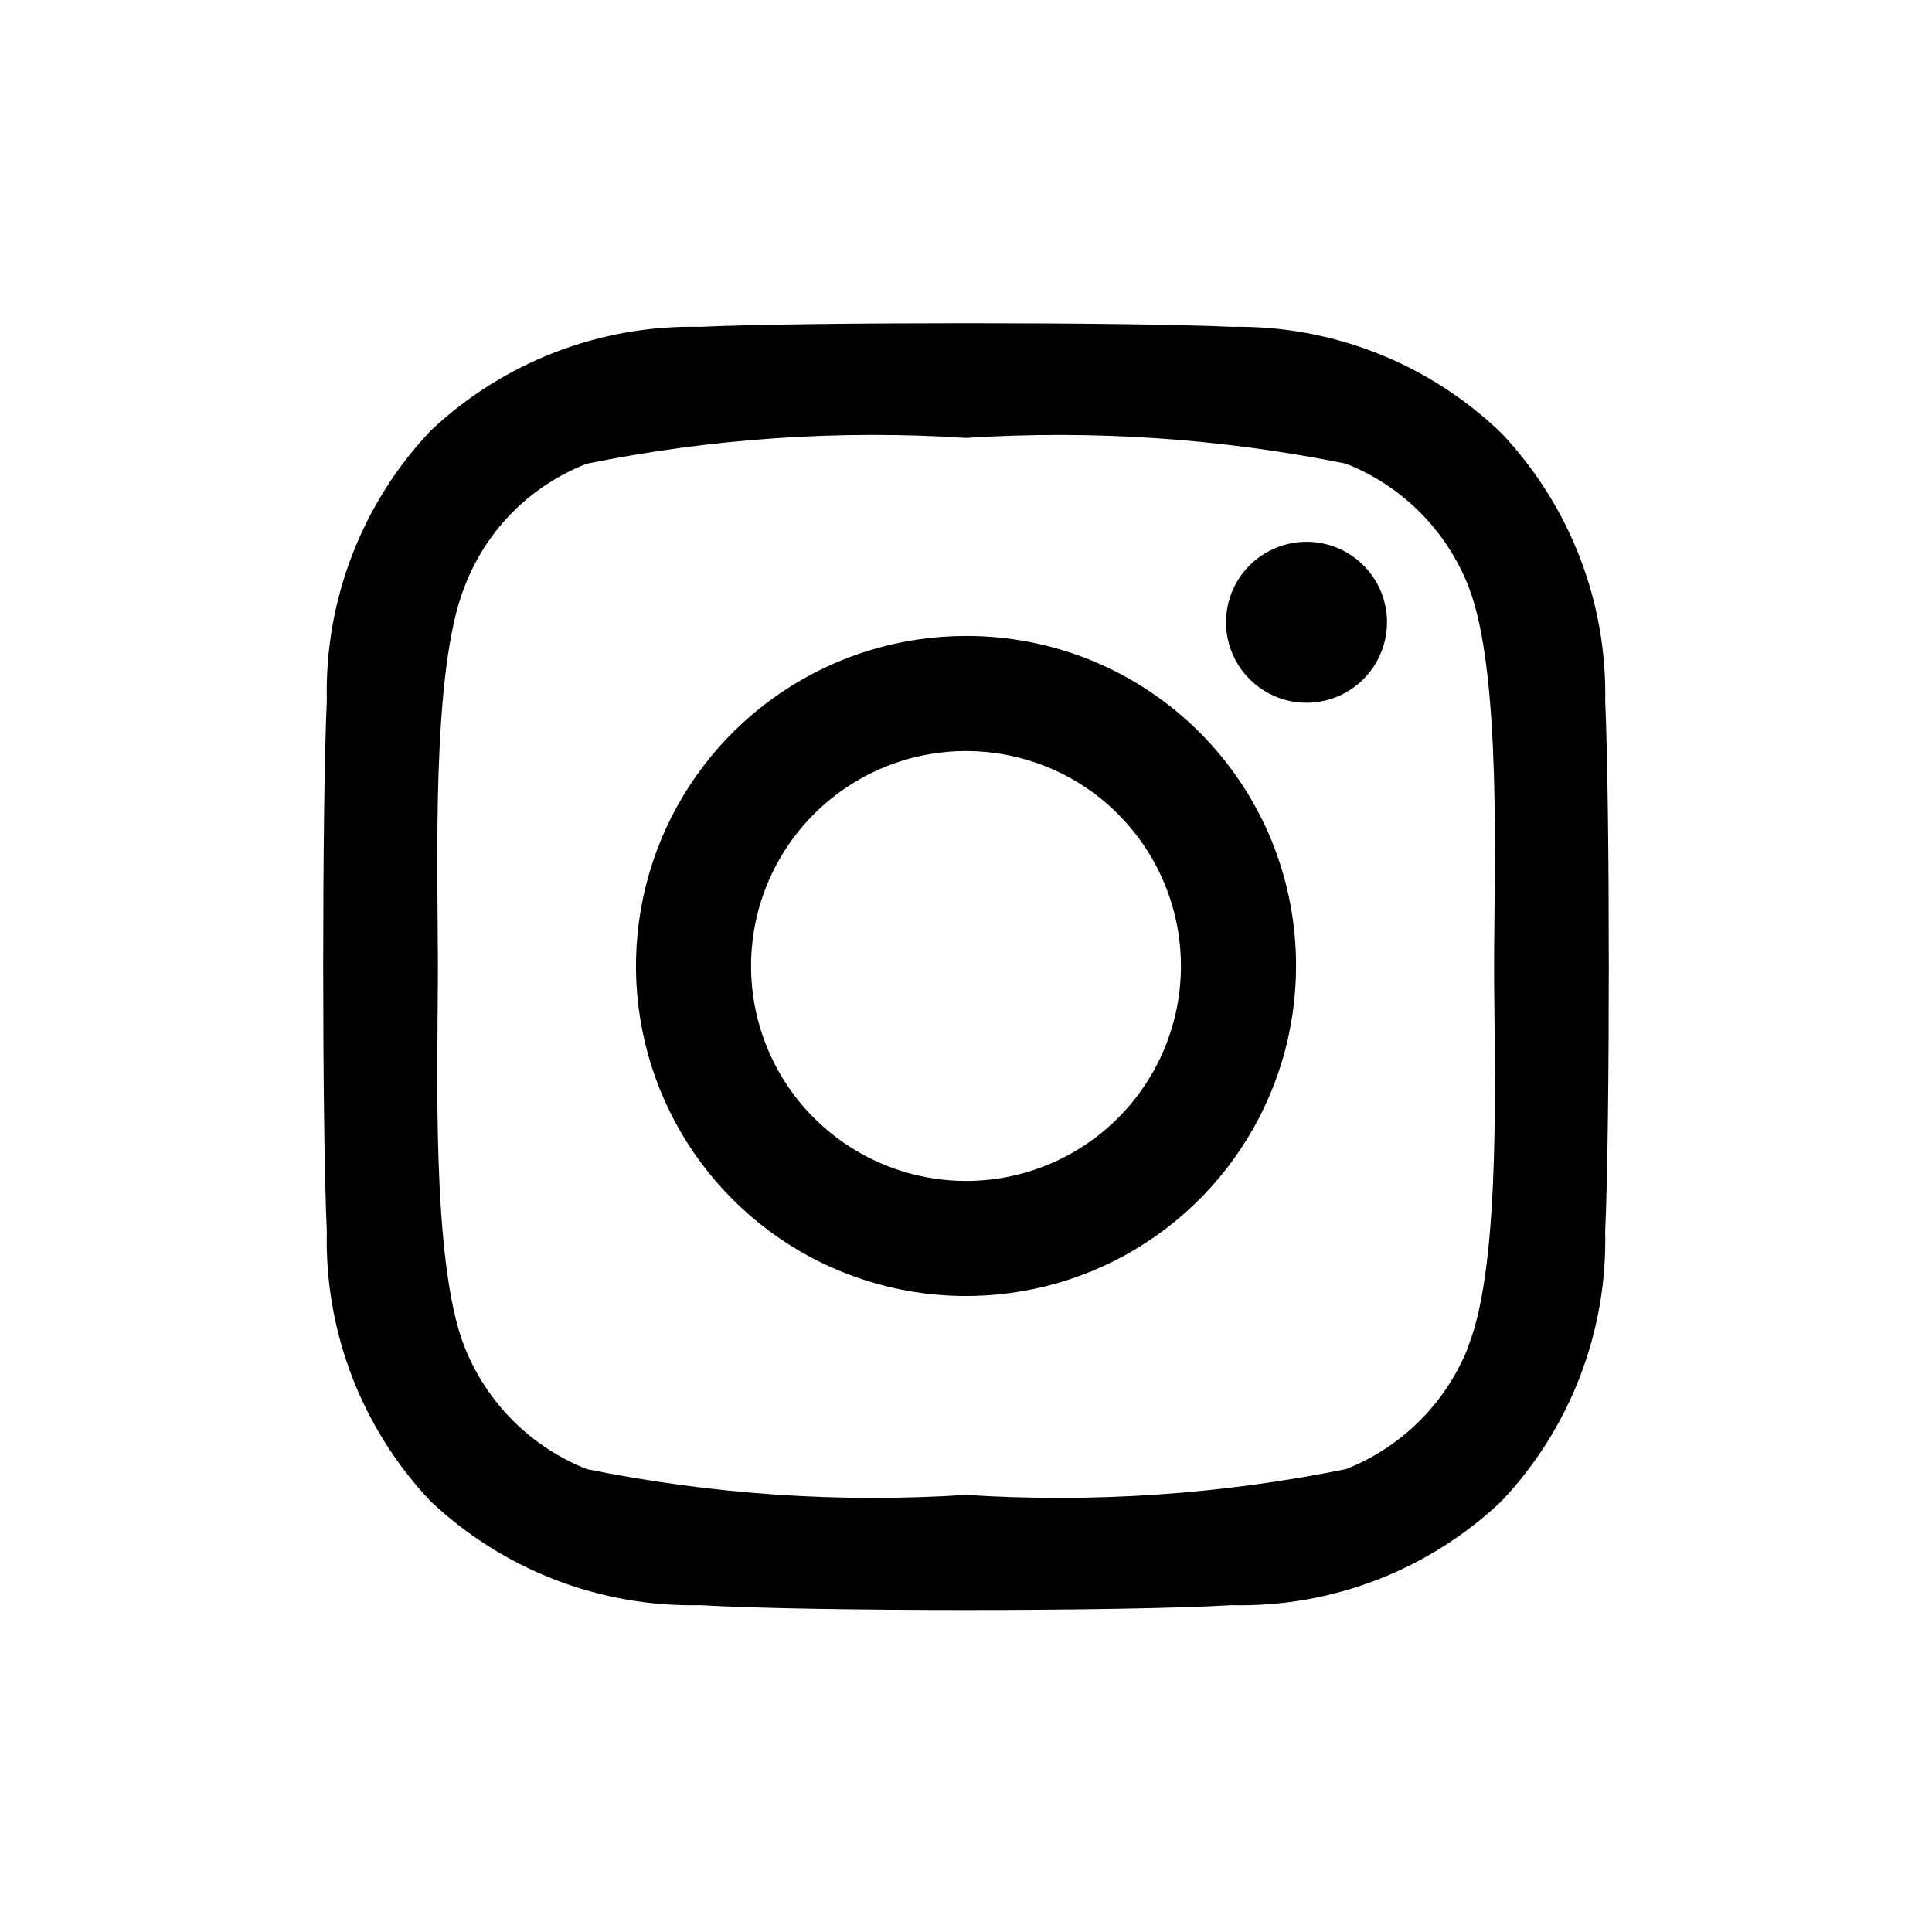
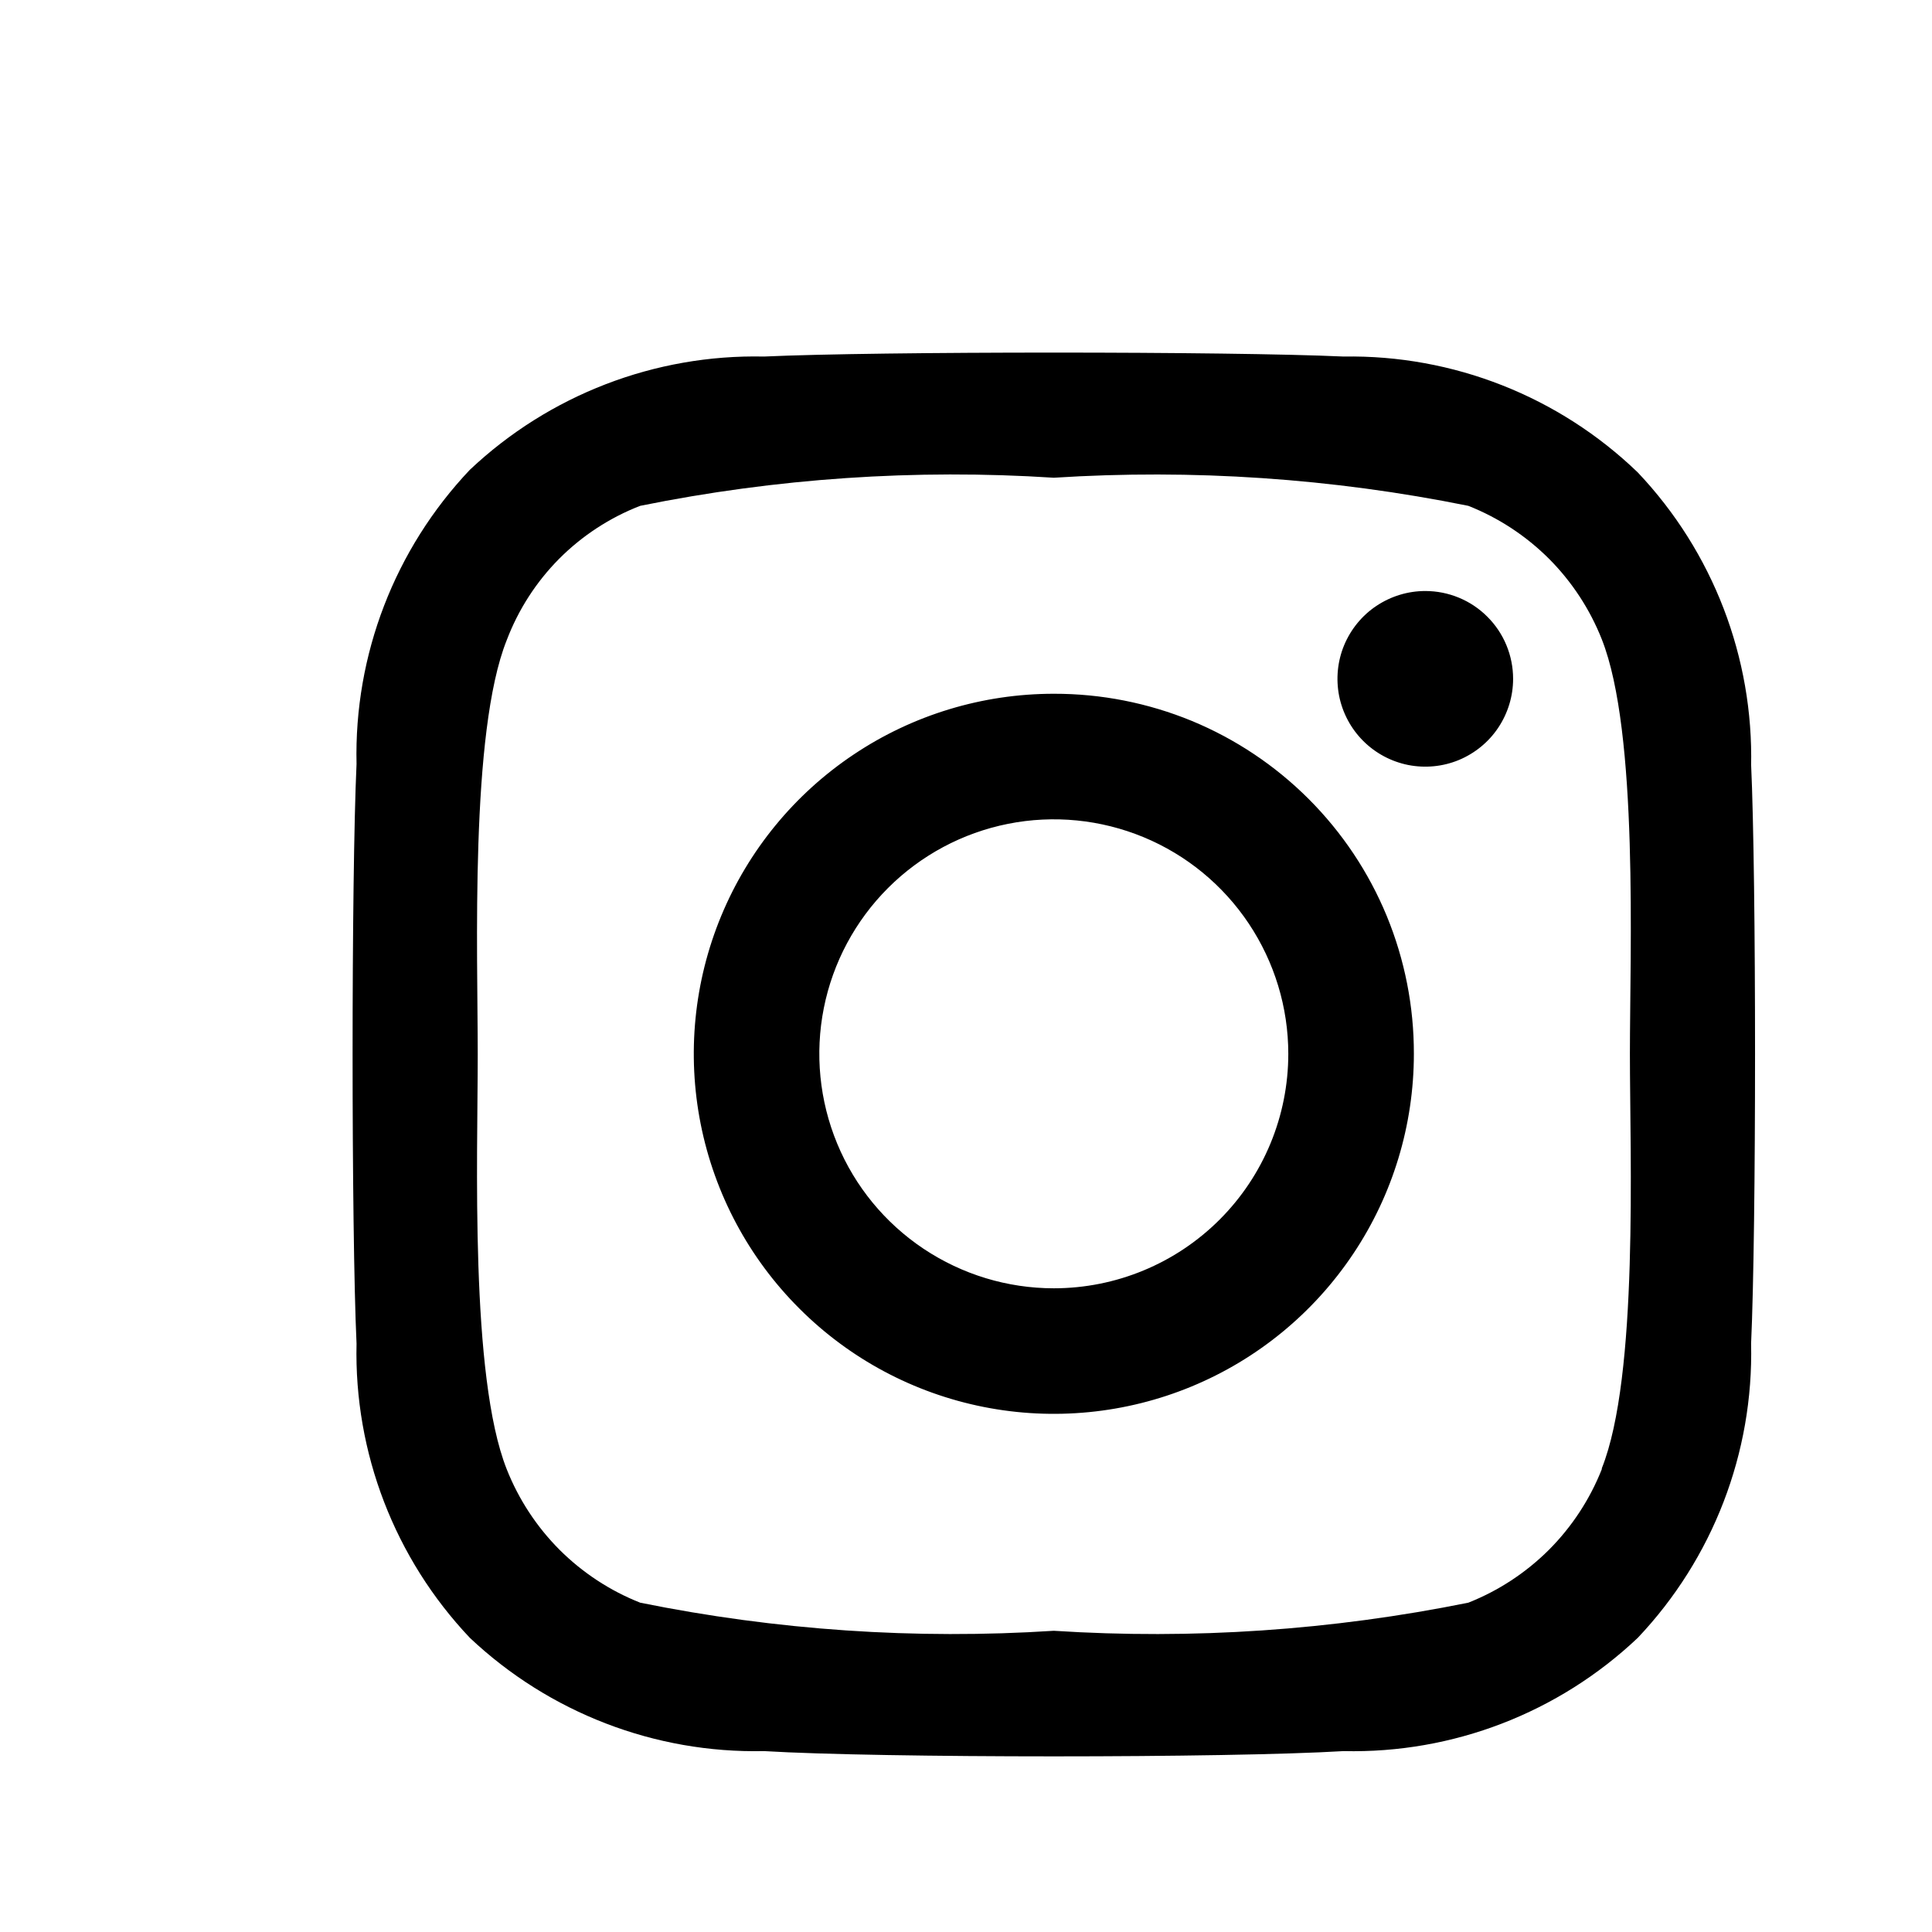
- <svg xmlns="http://www.w3.org/2000/svg" width="800px" height="800px" viewBox="0 0 24 24" fill="none">
+ <svg xmlns="http://www.w3.org/2000/svg" width="22px" height="22px" viewBox="0 0 22 22" fill="none">
  <path d="M12 7.9C11.189 7.9 10.396 8.14 9.722 8.591C9.048 9.041 8.522 9.682 8.212 10.431C7.902 11.18 7.821 12.005 7.979 12.8C8.137 13.595 8.527 14.326 9.101 14.899C9.674 15.473 10.405 15.863 11.2 16.021C11.995 16.179 12.82 16.098 13.569 15.788C14.318 15.478 14.959 14.952 15.409 14.278C15.86 13.604 16.1 12.811 16.1 12C16.101 11.461 15.996 10.928 15.791 10.43C15.585 9.931 15.283 9.479 14.902 9.098C14.521 8.717 14.069 8.415 13.571 8.209C13.072 8.004 12.539 7.899 12 7.9ZM12 14.67C11.472 14.67 10.956 14.513 10.517 14.22C10.078 13.927 9.735 13.51 9.533 13.022C9.331 12.534 9.278 11.997 9.381 11.479C9.484 10.961 9.739 10.485 10.112 10.112C10.485 9.739 10.961 9.484 11.479 9.381C11.997 9.278 12.534 9.331 13.022 9.533C13.51 9.735 13.927 10.078 14.22 10.517C14.513 10.956 14.67 11.472 14.67 12C14.67 12.708 14.389 13.387 13.888 13.888C13.387 14.389 12.708 14.67 12 14.67ZM17.23 7.73C17.23 7.928 17.171 8.121 17.061 8.286C16.952 8.45 16.795 8.578 16.613 8.654C16.43 8.73 16.229 8.749 16.035 8.711C15.841 8.672 15.663 8.577 15.523 8.437C15.383 8.297 15.288 8.119 15.249 7.925C15.211 7.731 15.23 7.53 15.306 7.347C15.382 7.165 15.51 7.008 15.674 6.899C15.839 6.789 16.032 6.73 16.23 6.73C16.495 6.73 16.75 6.835 16.937 7.023C17.125 7.21 17.23 7.465 17.23 7.73ZM19.94 8.73C19.969 7.487 19.505 6.283 18.65 5.38C17.752 4.514 16.547 4.039 15.3 4.06C14 4 10 4 8.7 4.06C7.457 4.033 6.254 4.497 5.35 5.35C4.495 6.253 4.031 7.457 4.06 8.7C4 10 4 14 4.06 15.3C4.031 16.543 4.495 17.747 5.35 18.65C6.254 19.503 7.457 19.967 8.7 19.94C10.02 20.02 13.98 20.02 15.3 19.94C16.543 19.969 17.747 19.505 18.65 18.65C19.505 17.747 19.969 16.543 19.94 15.3C20 14 20 10 19.94 8.7V8.73ZM18.24 16.73C18.104 17.074 17.899 17.386 17.638 17.648C17.376 17.909 17.064 18.114 16.72 18.25C15.168 18.564 13.581 18.672 12 18.57C10.423 18.672 8.839 18.564 7.29 18.25C6.946 18.114 6.634 17.909 6.372 17.648C6.111 17.386 5.906 17.074 5.77 16.73C5.35 15.67 5.44 13.17 5.44 12.01C5.44 10.85 5.35 8.34 5.77 7.29C5.902 6.943 6.105 6.627 6.367 6.363C6.629 6.1 6.944 5.894 7.29 5.76C8.839 5.446 10.423 5.338 12 5.44C13.581 5.339 15.168 5.446 16.72 5.76C17.064 5.896 17.376 6.101 17.638 6.362C17.899 6.624 18.104 6.936 18.24 7.28C18.66 8.34 18.56 10.84 18.56 12C18.56 13.16 18.66 15.67 18.24 16.72V16.73Z" fill="#000000" />
</svg>
